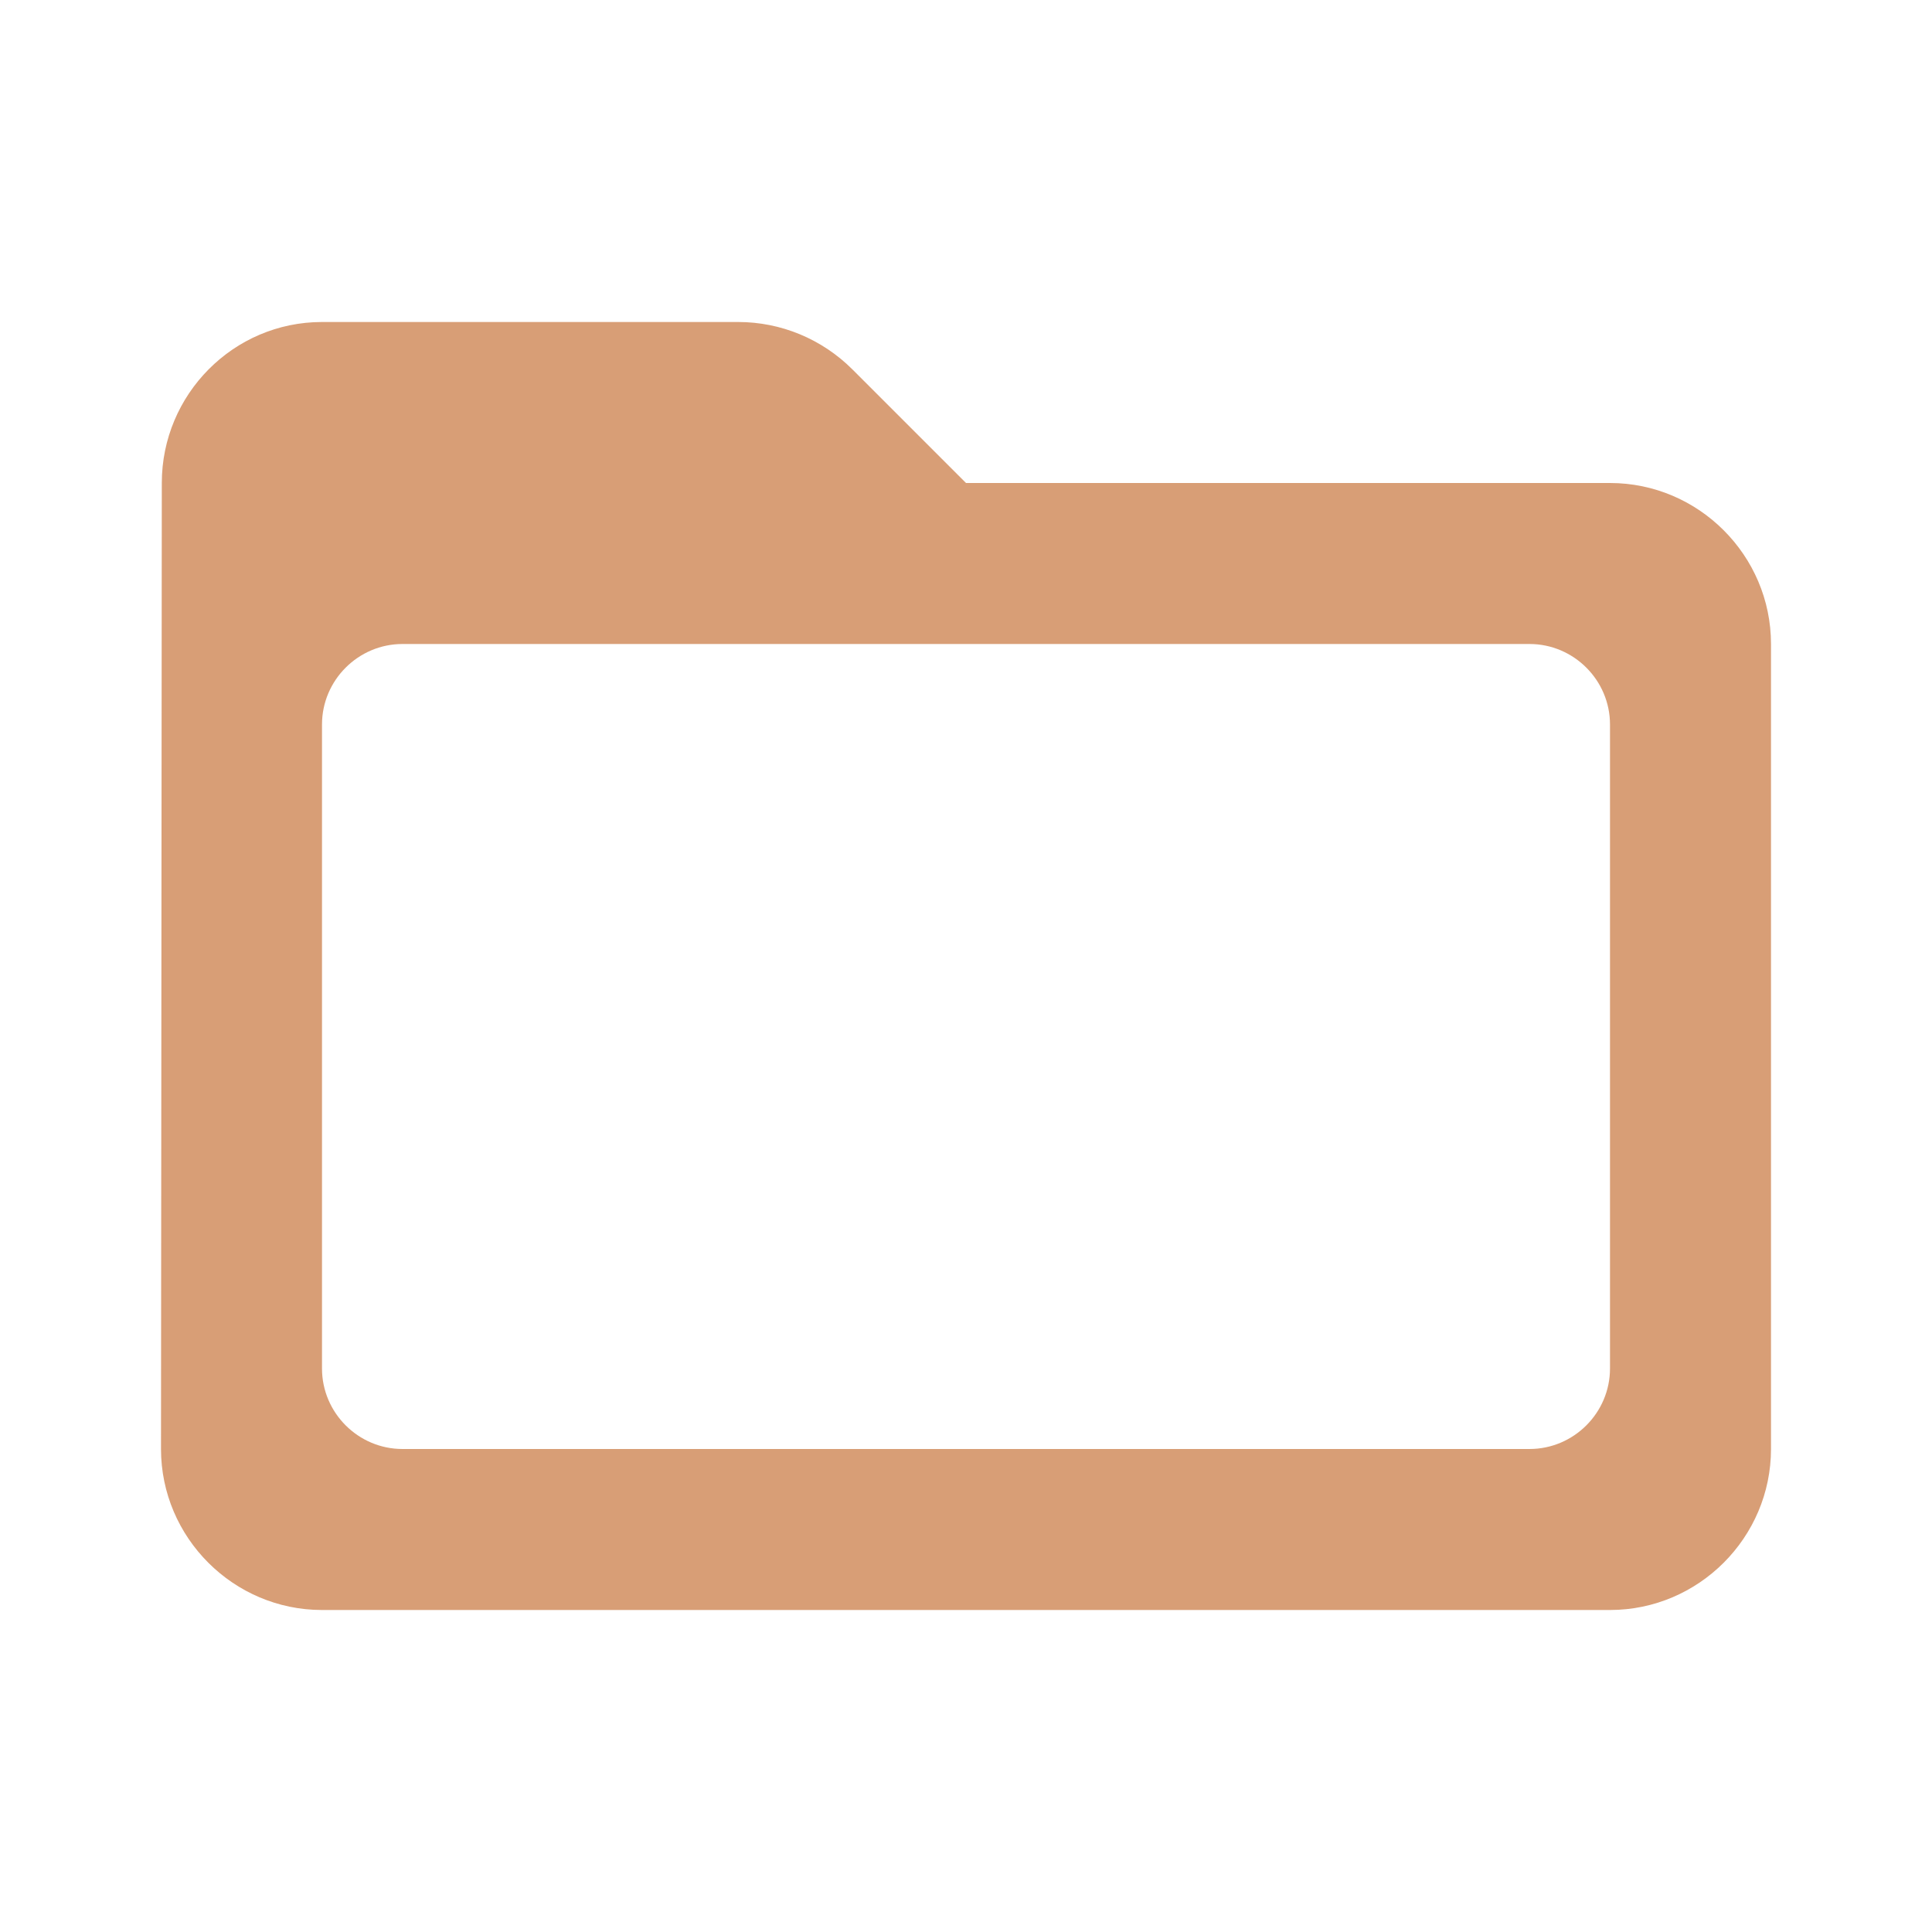
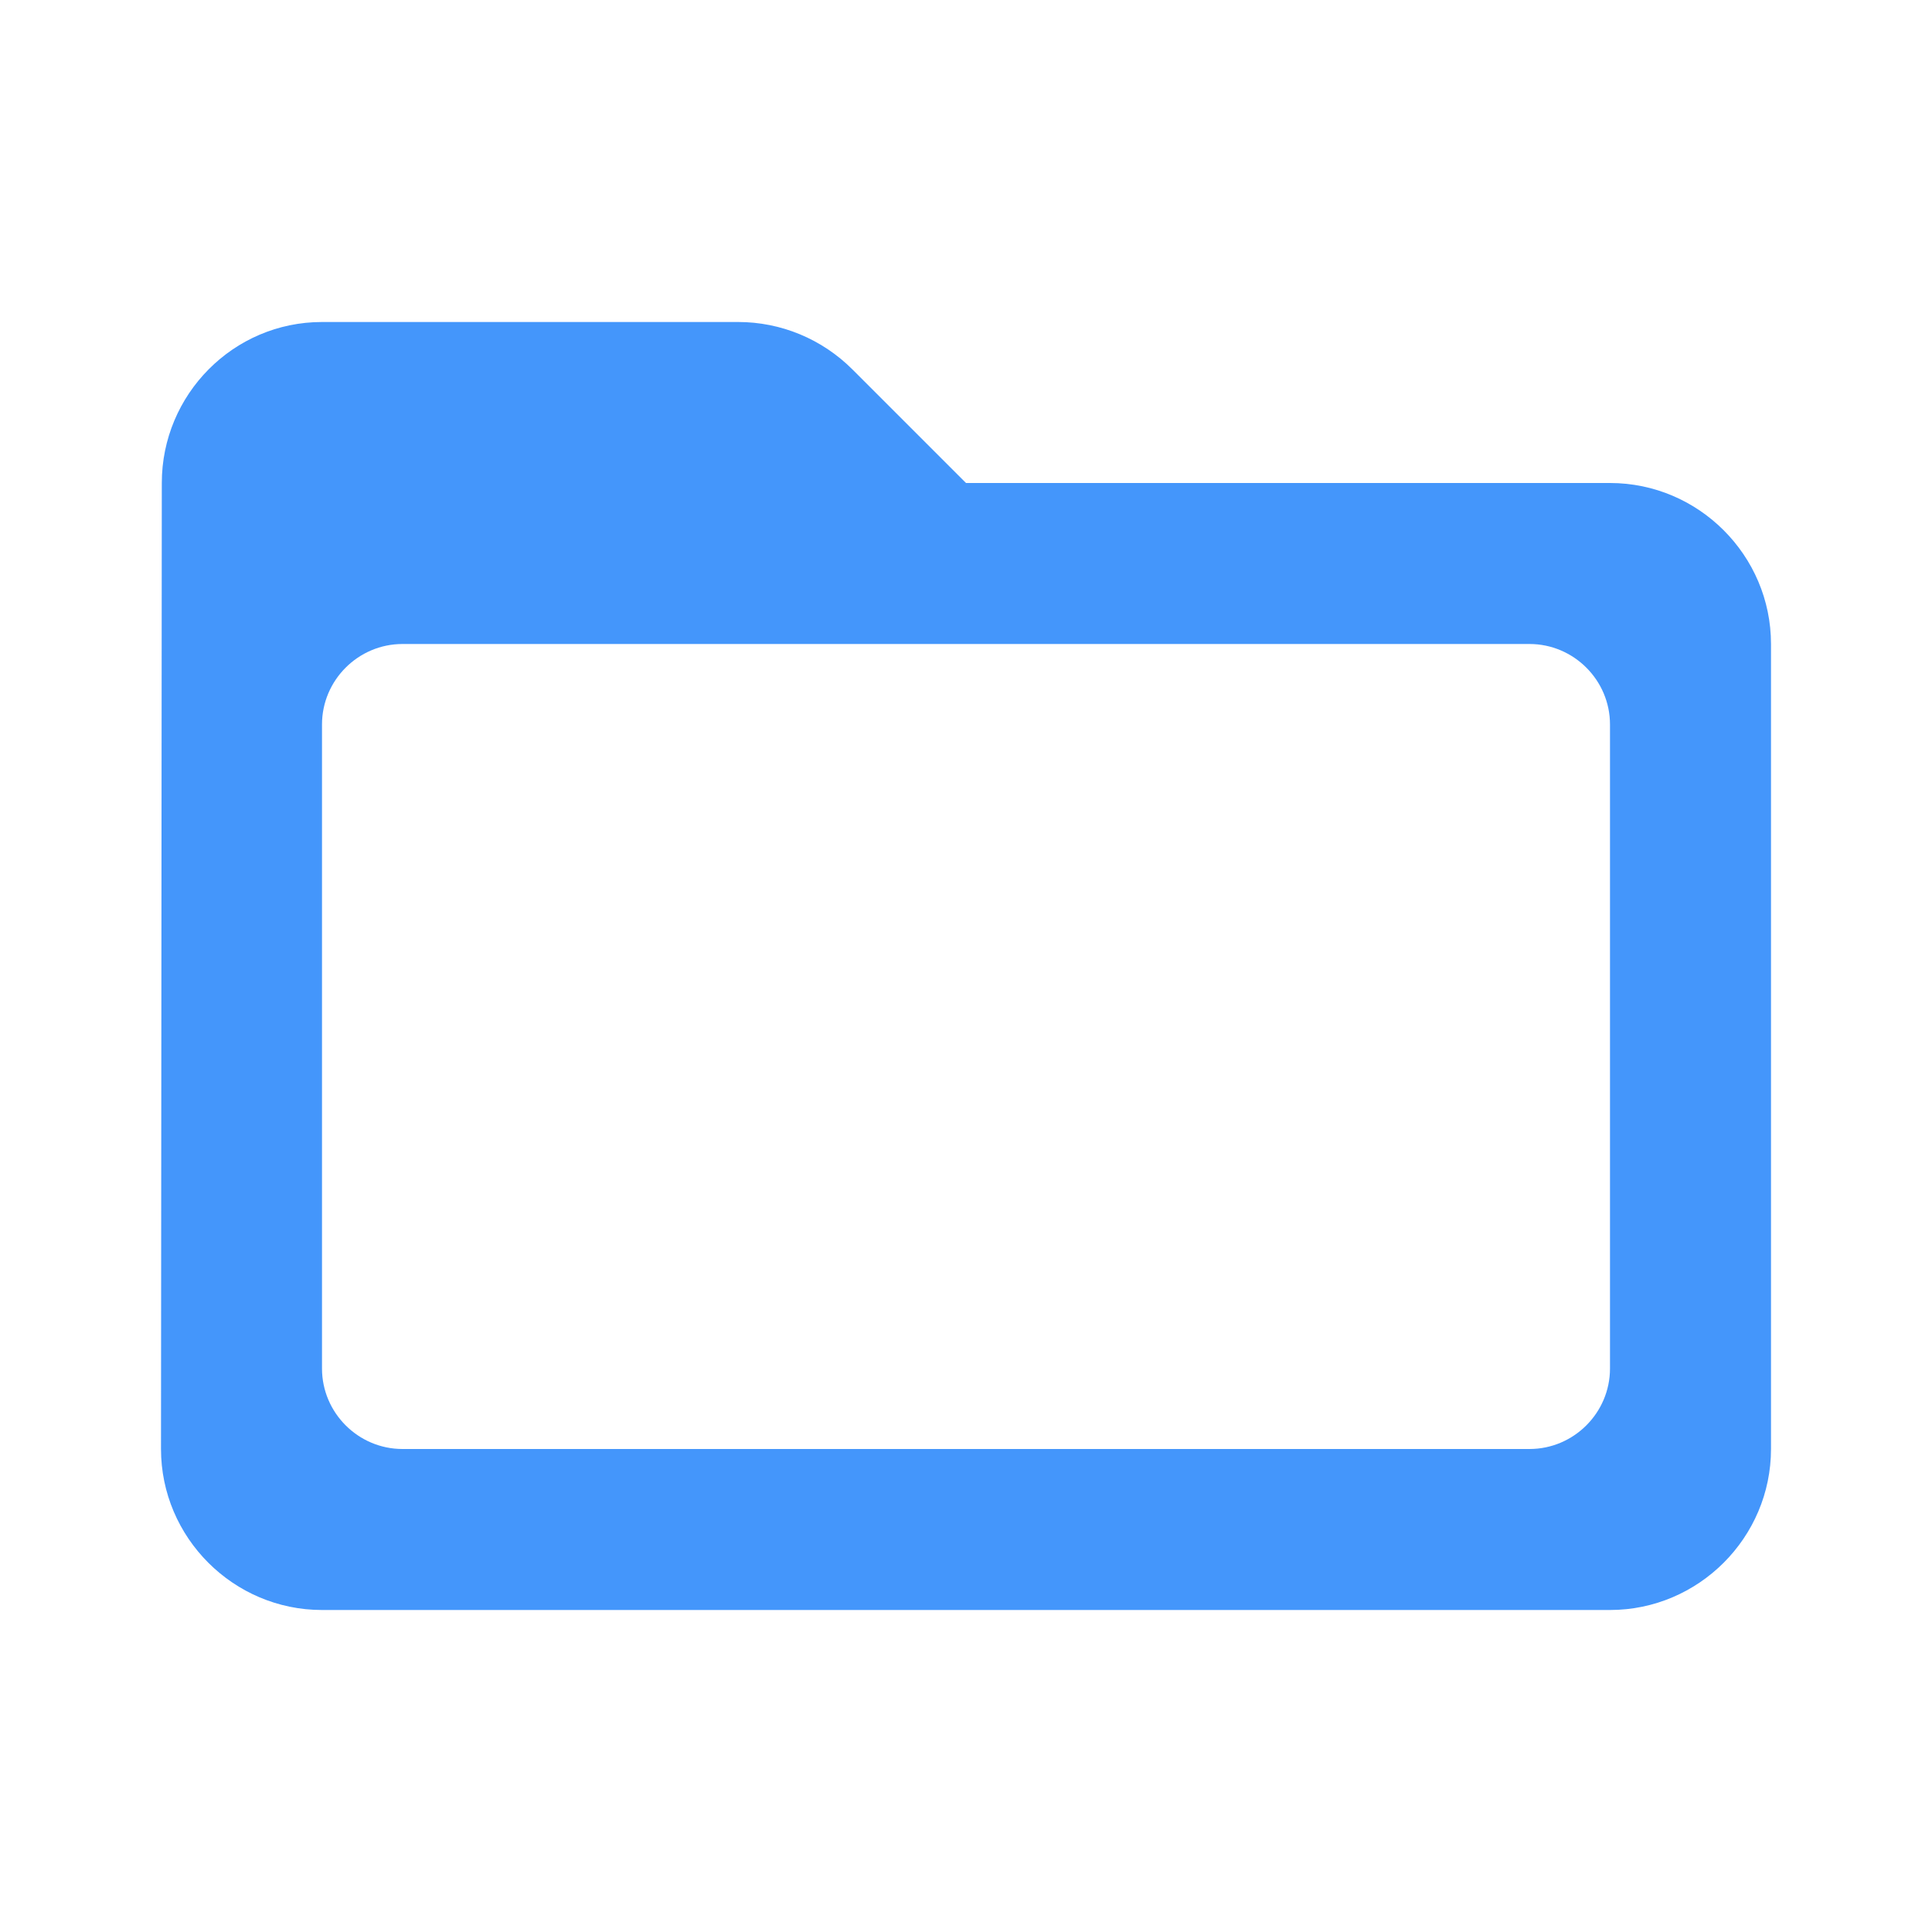
- <svg xmlns="http://www.w3.org/2000/svg" height="24px" viewBox="0 0 24 24" width="24px" fill="#d89e76">
+ <svg xmlns="http://www.w3.org/2000/svg" height="24px" viewBox="0 0 24 24" width="24px" fill="#4496FB">
  <path d="M0 0h24v24H0V0z" fill="none" />
  <path d="M20 6h-8l-1.41-1.41C10.21 4.21 9.7 4 9.17 4H4c-1.1 0-1.99.9-1.99 2L2 18c0 1.1.9 2 2 2h16c1.1 0 2-.9 2-2V8c0-1.1-.9-2-2-2zm-1 12H5c-.55 0-1-.45-1-1V9c0-.55.45-1 1-1h14c.55 0 1 .45 1 1v8c0 .55-.45 1-1 1z" />
</svg>
